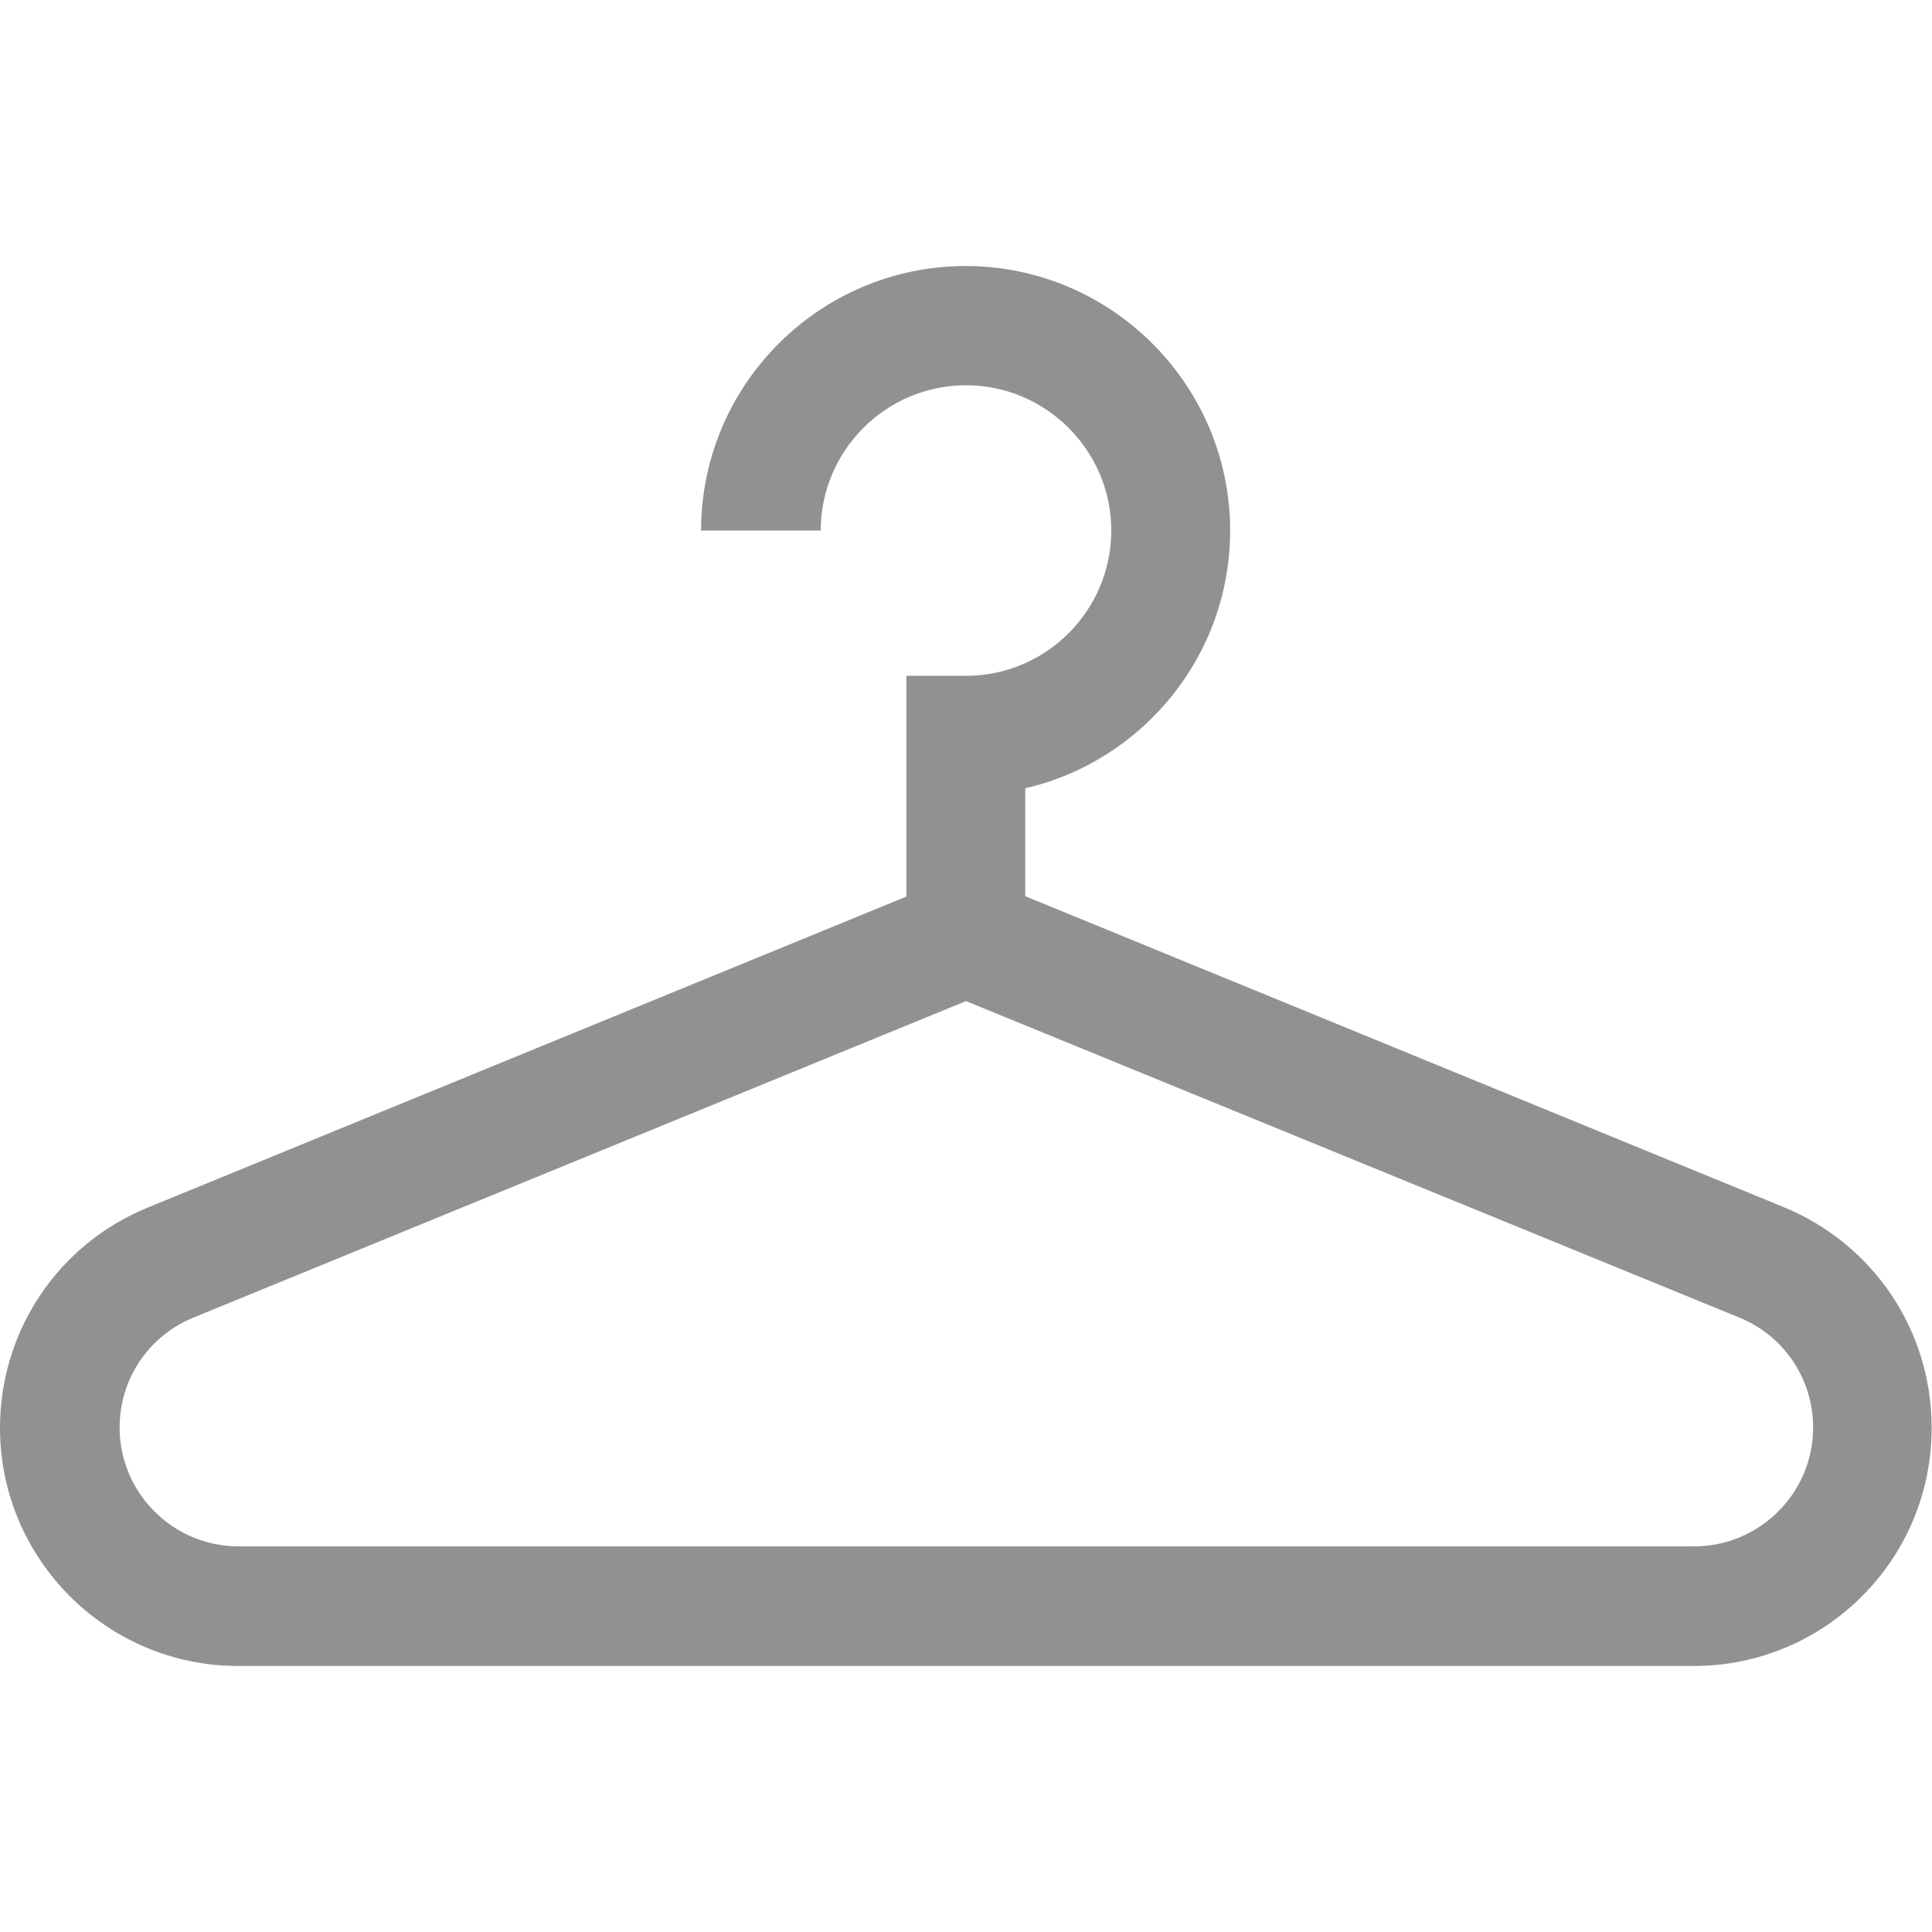
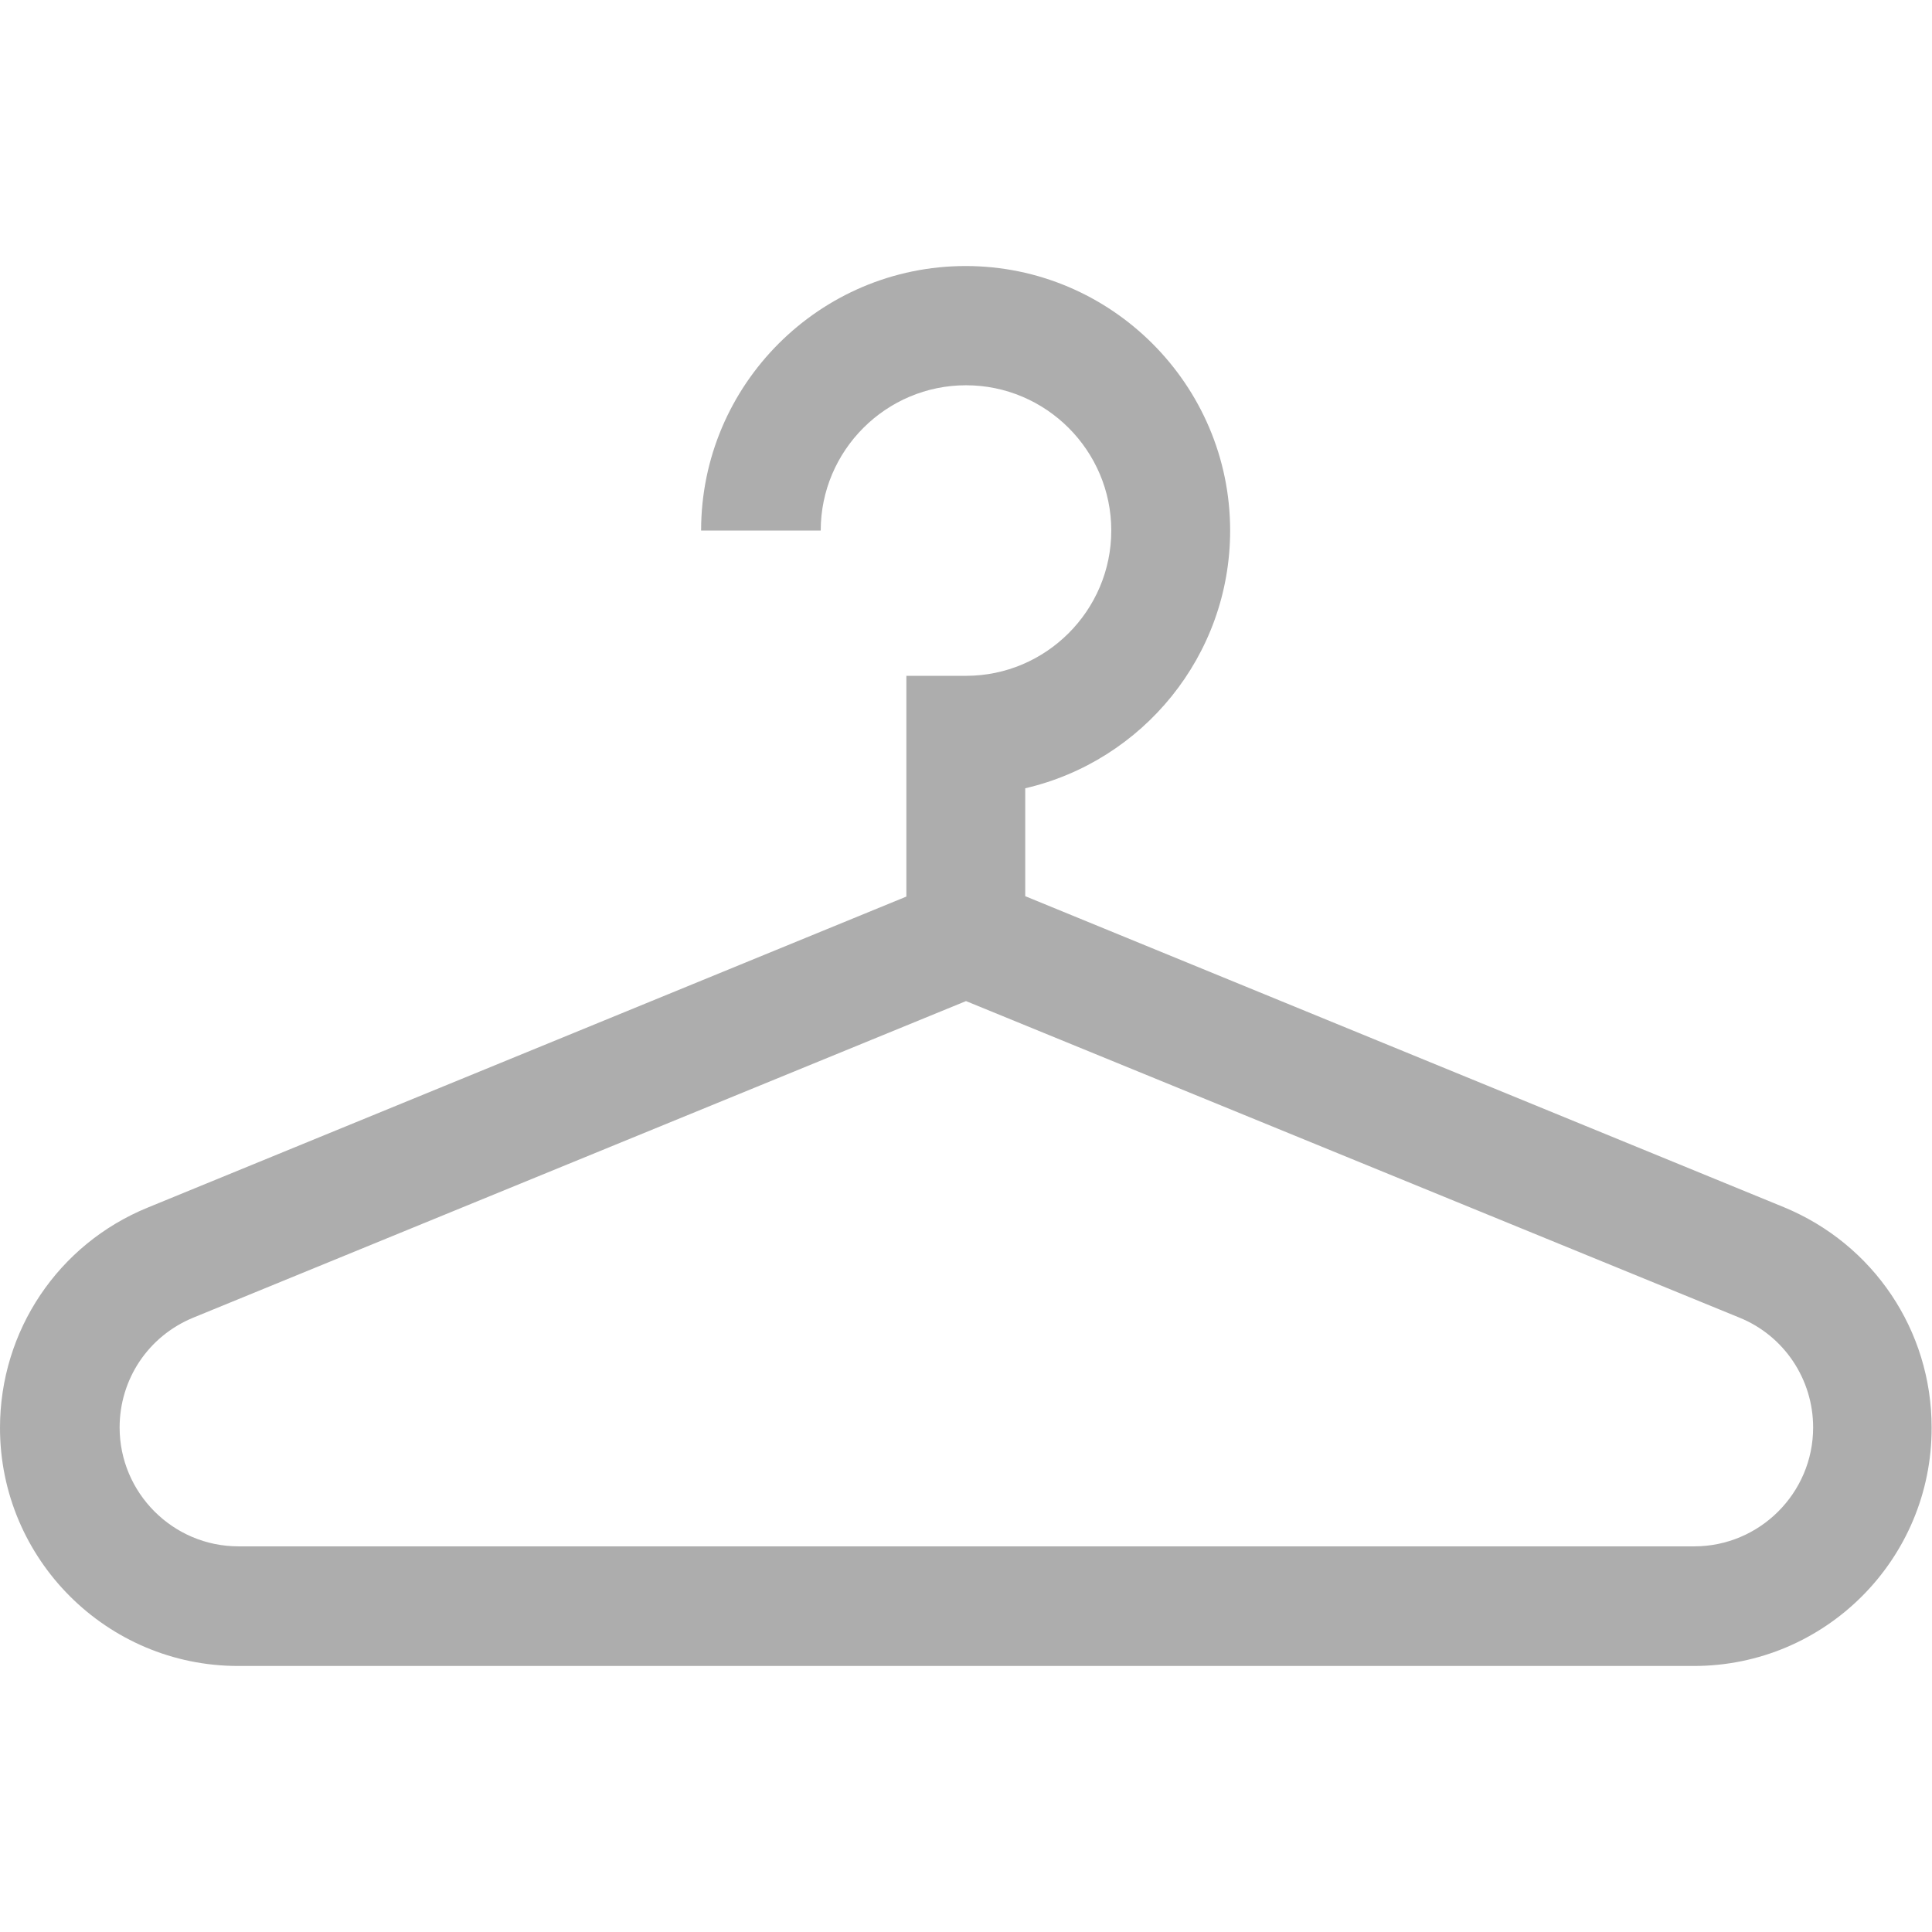
<svg xmlns="http://www.w3.org/2000/svg" version="1.1" id="Layer_1" x="0px" y="0px" viewBox="0 0 512 512" style="enable-background:new 0 0 512 512;" xml:space="preserve">
  <style type="text/css">
- 	.st0{fill:#919191;}
+ 	.st0{fill:#ADADAD;}
</style>
  <g>
    <g>
      <g>
-         <path class="st0" d="M448.9,441.5H63.1C28.3,441.5,0,413.2,0,378.4c0-25.7,15.4-48.7,39.2-58.4l201-82.4v-58.5H256     c21.2,0,38.5-17.3,38.5-38.5s-17.3-38.5-38.5-38.5c-21.2,0-38.5,17.3-38.5,38.5h-31.7c0-38.7,31.5-70.1,70.1-70.1     s70.1,31.5,70.1,70.1c0,33.2-23.2,61.1-54.3,68.3v28.6l201,82.4c23.8,9.8,39.2,32.7,39.2,58.4C512,413.2,483.7,441.5,448.9,441.5     z M256,265.3L51.2,349.2c-11.9,4.9-19.5,16.3-19.5,29.1c0,17.3,14.1,31.5,31.5,31.5h385.8c17.3,0,31.5-14.1,31.5-31.5     c0-12.8-7.7-24.3-19.5-29.1L256,265.3z" />
+         <path class="st0" d="M448.9,441.5H63.1C28.3,441.5,0,413.2,0,378.4c0-25.7,15.4-48.7,39.2-58.4l201-82.4v-58.5H256     c21.2,0,38.5-17.3,38.5-38.5s-17.3-38.5-38.5-38.5s-38.5,17.3-38.5,38.5h-31.7c0-38.7,31.5-70.1,70.1-70.1S326,102,326,140.6     c0,33.2-23.2,61.1-54.3,68.3v28.6l201,82.4c23.8,9.8,39.2,32.7,39.2,58.4C512,413.2,483.7,441.5,448.9,441.5z M256,265.3     L51.2,349.2c-11.9,4.9-19.5,16.3-19.5,29.1c0,17.3,14.1,31.5,31.5,31.5H449c17.3,0,31.5-14.1,31.5-31.5     c0-12.8-7.7-24.3-19.5-29.1L256,265.3z" />
      </g>
    </g>
  </g>
</svg>
